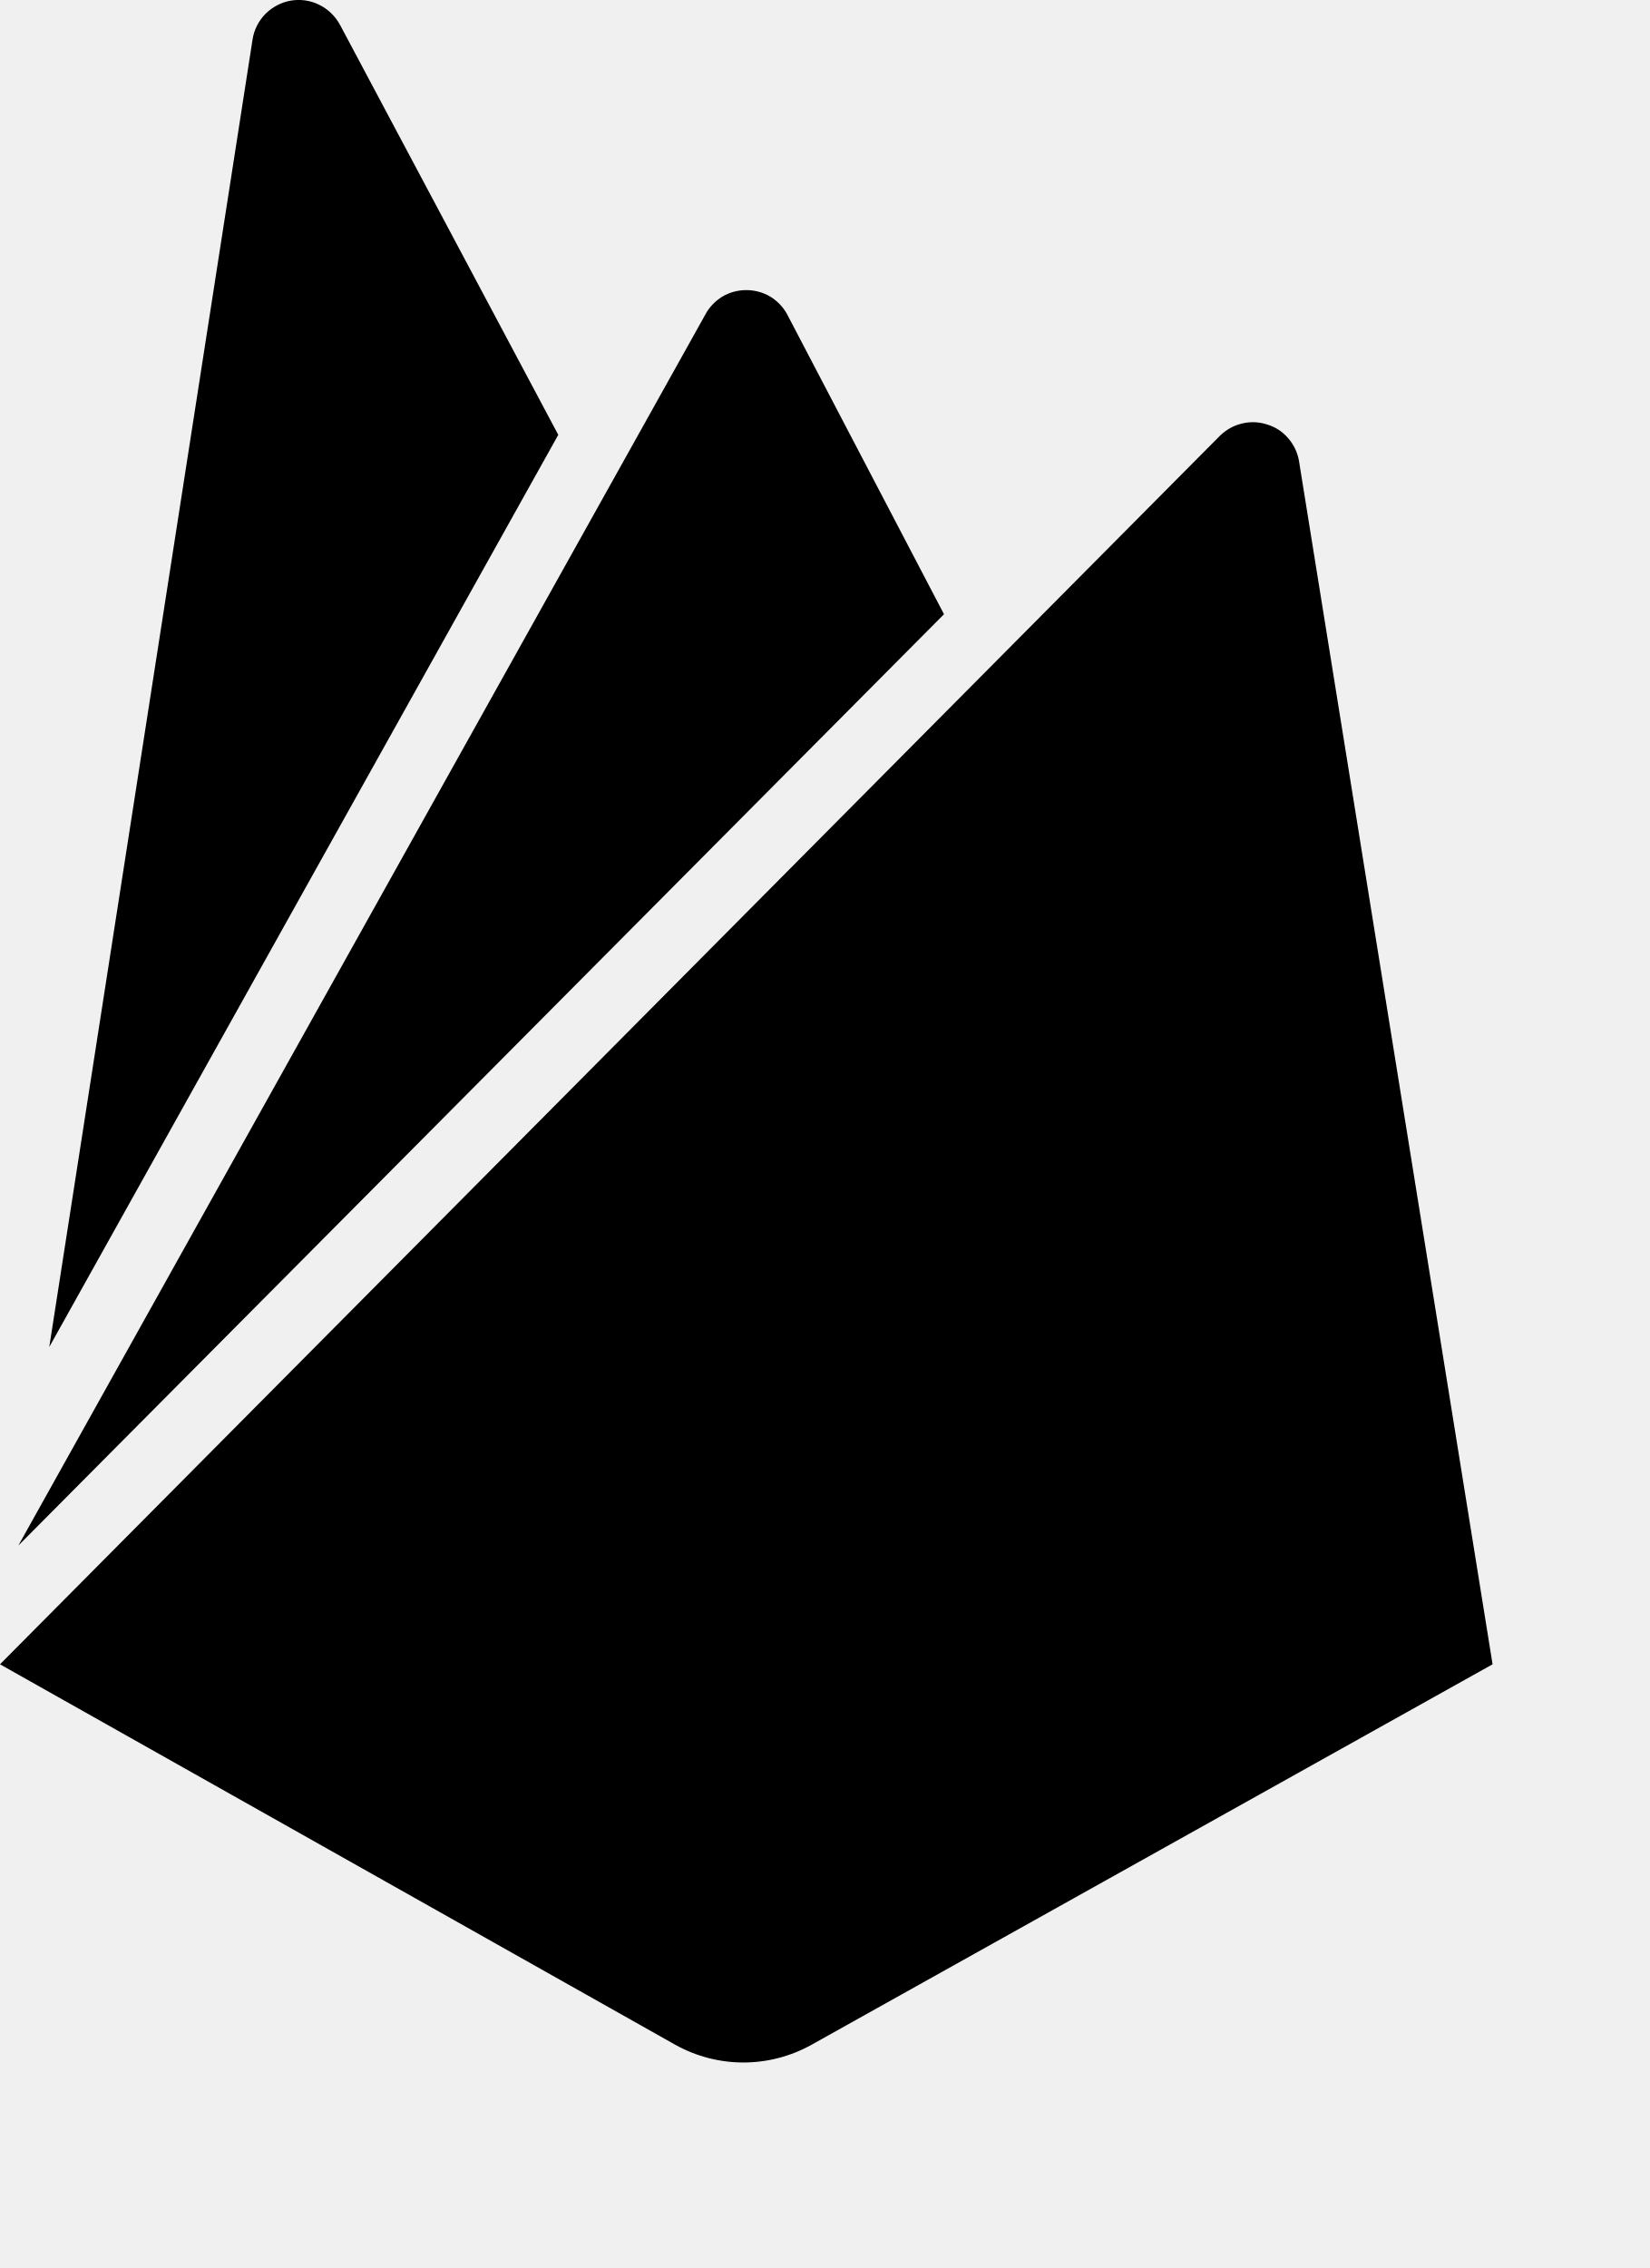
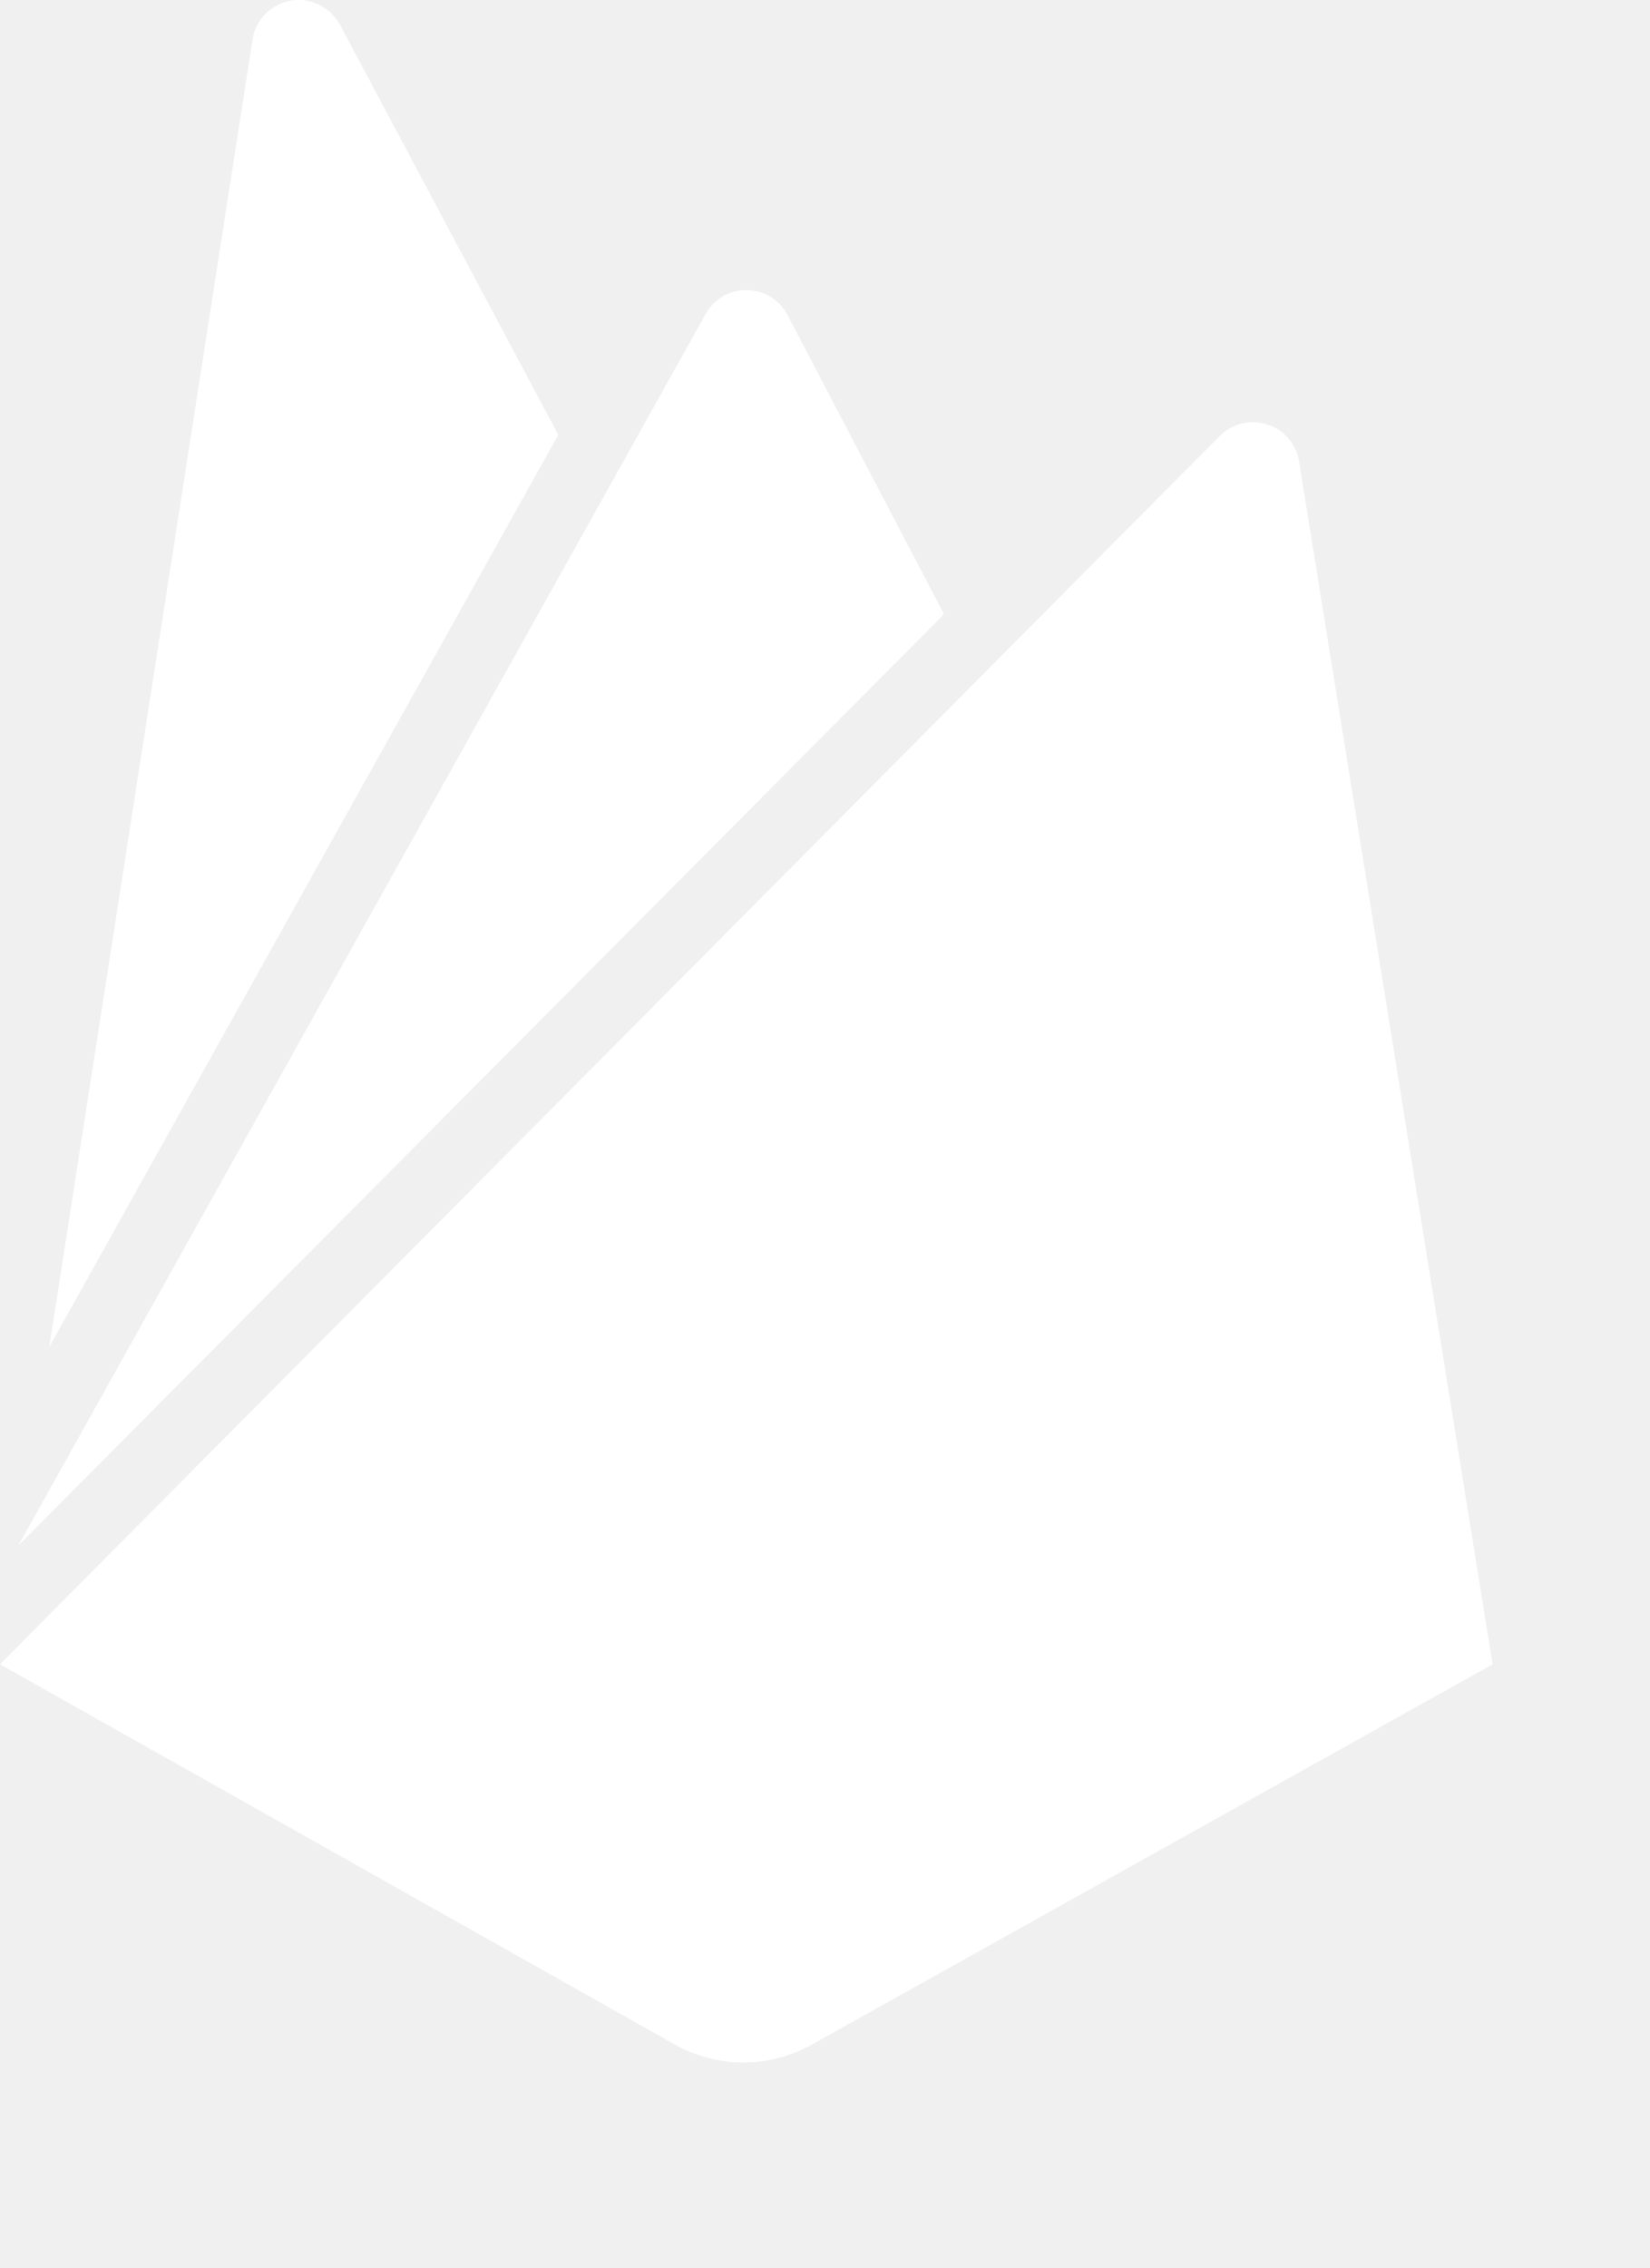
<svg xmlns="http://www.w3.org/2000/svg" width="8" height="11" viewBox="0 0 8 11" fill="none">
-   <path d="M0.239 6.533L1.225 0.192C1.232 0.145 1.254 0.102 1.287 0.068C1.321 0.034 1.364 0.011 1.411 0.003C1.457 -0.005 1.506 0.002 1.548 0.023C1.591 0.044 1.626 0.078 1.649 0.12L2.708 2.109L0.239 6.533ZM7.24 8.072L6.301 2.236C6.294 2.195 6.276 2.157 6.249 2.126C6.222 2.094 6.187 2.071 6.147 2.059C6.108 2.046 6.066 2.044 6.025 2.054C5.985 2.063 5.948 2.084 5.918 2.113L0 8.072L3.275 9.917C3.481 10.032 3.731 10.032 3.937 9.917L7.24 8.072ZM4.579 2.979L3.82 1.528C3.801 1.491 3.772 1.461 3.737 1.439C3.702 1.418 3.661 1.407 3.62 1.407C3.579 1.407 3.538 1.418 3.503 1.439C3.468 1.461 3.439 1.491 3.42 1.528L0.089 7.496L4.579 2.979Z" fill="black" />
+   <path d="M0.239 6.533L1.225 0.192C1.232 0.145 1.254 0.102 1.287 0.068C1.321 0.034 1.364 0.011 1.411 0.003C1.457 -0.005 1.506 0.002 1.548 0.023C1.591 0.044 1.626 0.078 1.649 0.12L2.708 2.109L0.239 6.533ZM7.24 8.072L6.301 2.236C6.294 2.195 6.276 2.157 6.249 2.126C6.222 2.094 6.187 2.071 6.147 2.059C6.108 2.046 6.066 2.044 6.025 2.054C5.985 2.063 5.948 2.084 5.918 2.113L0 8.072L3.275 9.917C3.481 10.032 3.731 10.032 3.937 9.917L7.24 8.072ZM4.579 2.979L3.82 1.528C3.801 1.491 3.772 1.461 3.737 1.439C3.702 1.418 3.661 1.407 3.62 1.407C3.579 1.407 3.538 1.418 3.503 1.439C3.468 1.461 3.439 1.491 3.42 1.528L0.089 7.496L4.579 2.979Z" fill="white" />
</svg>
